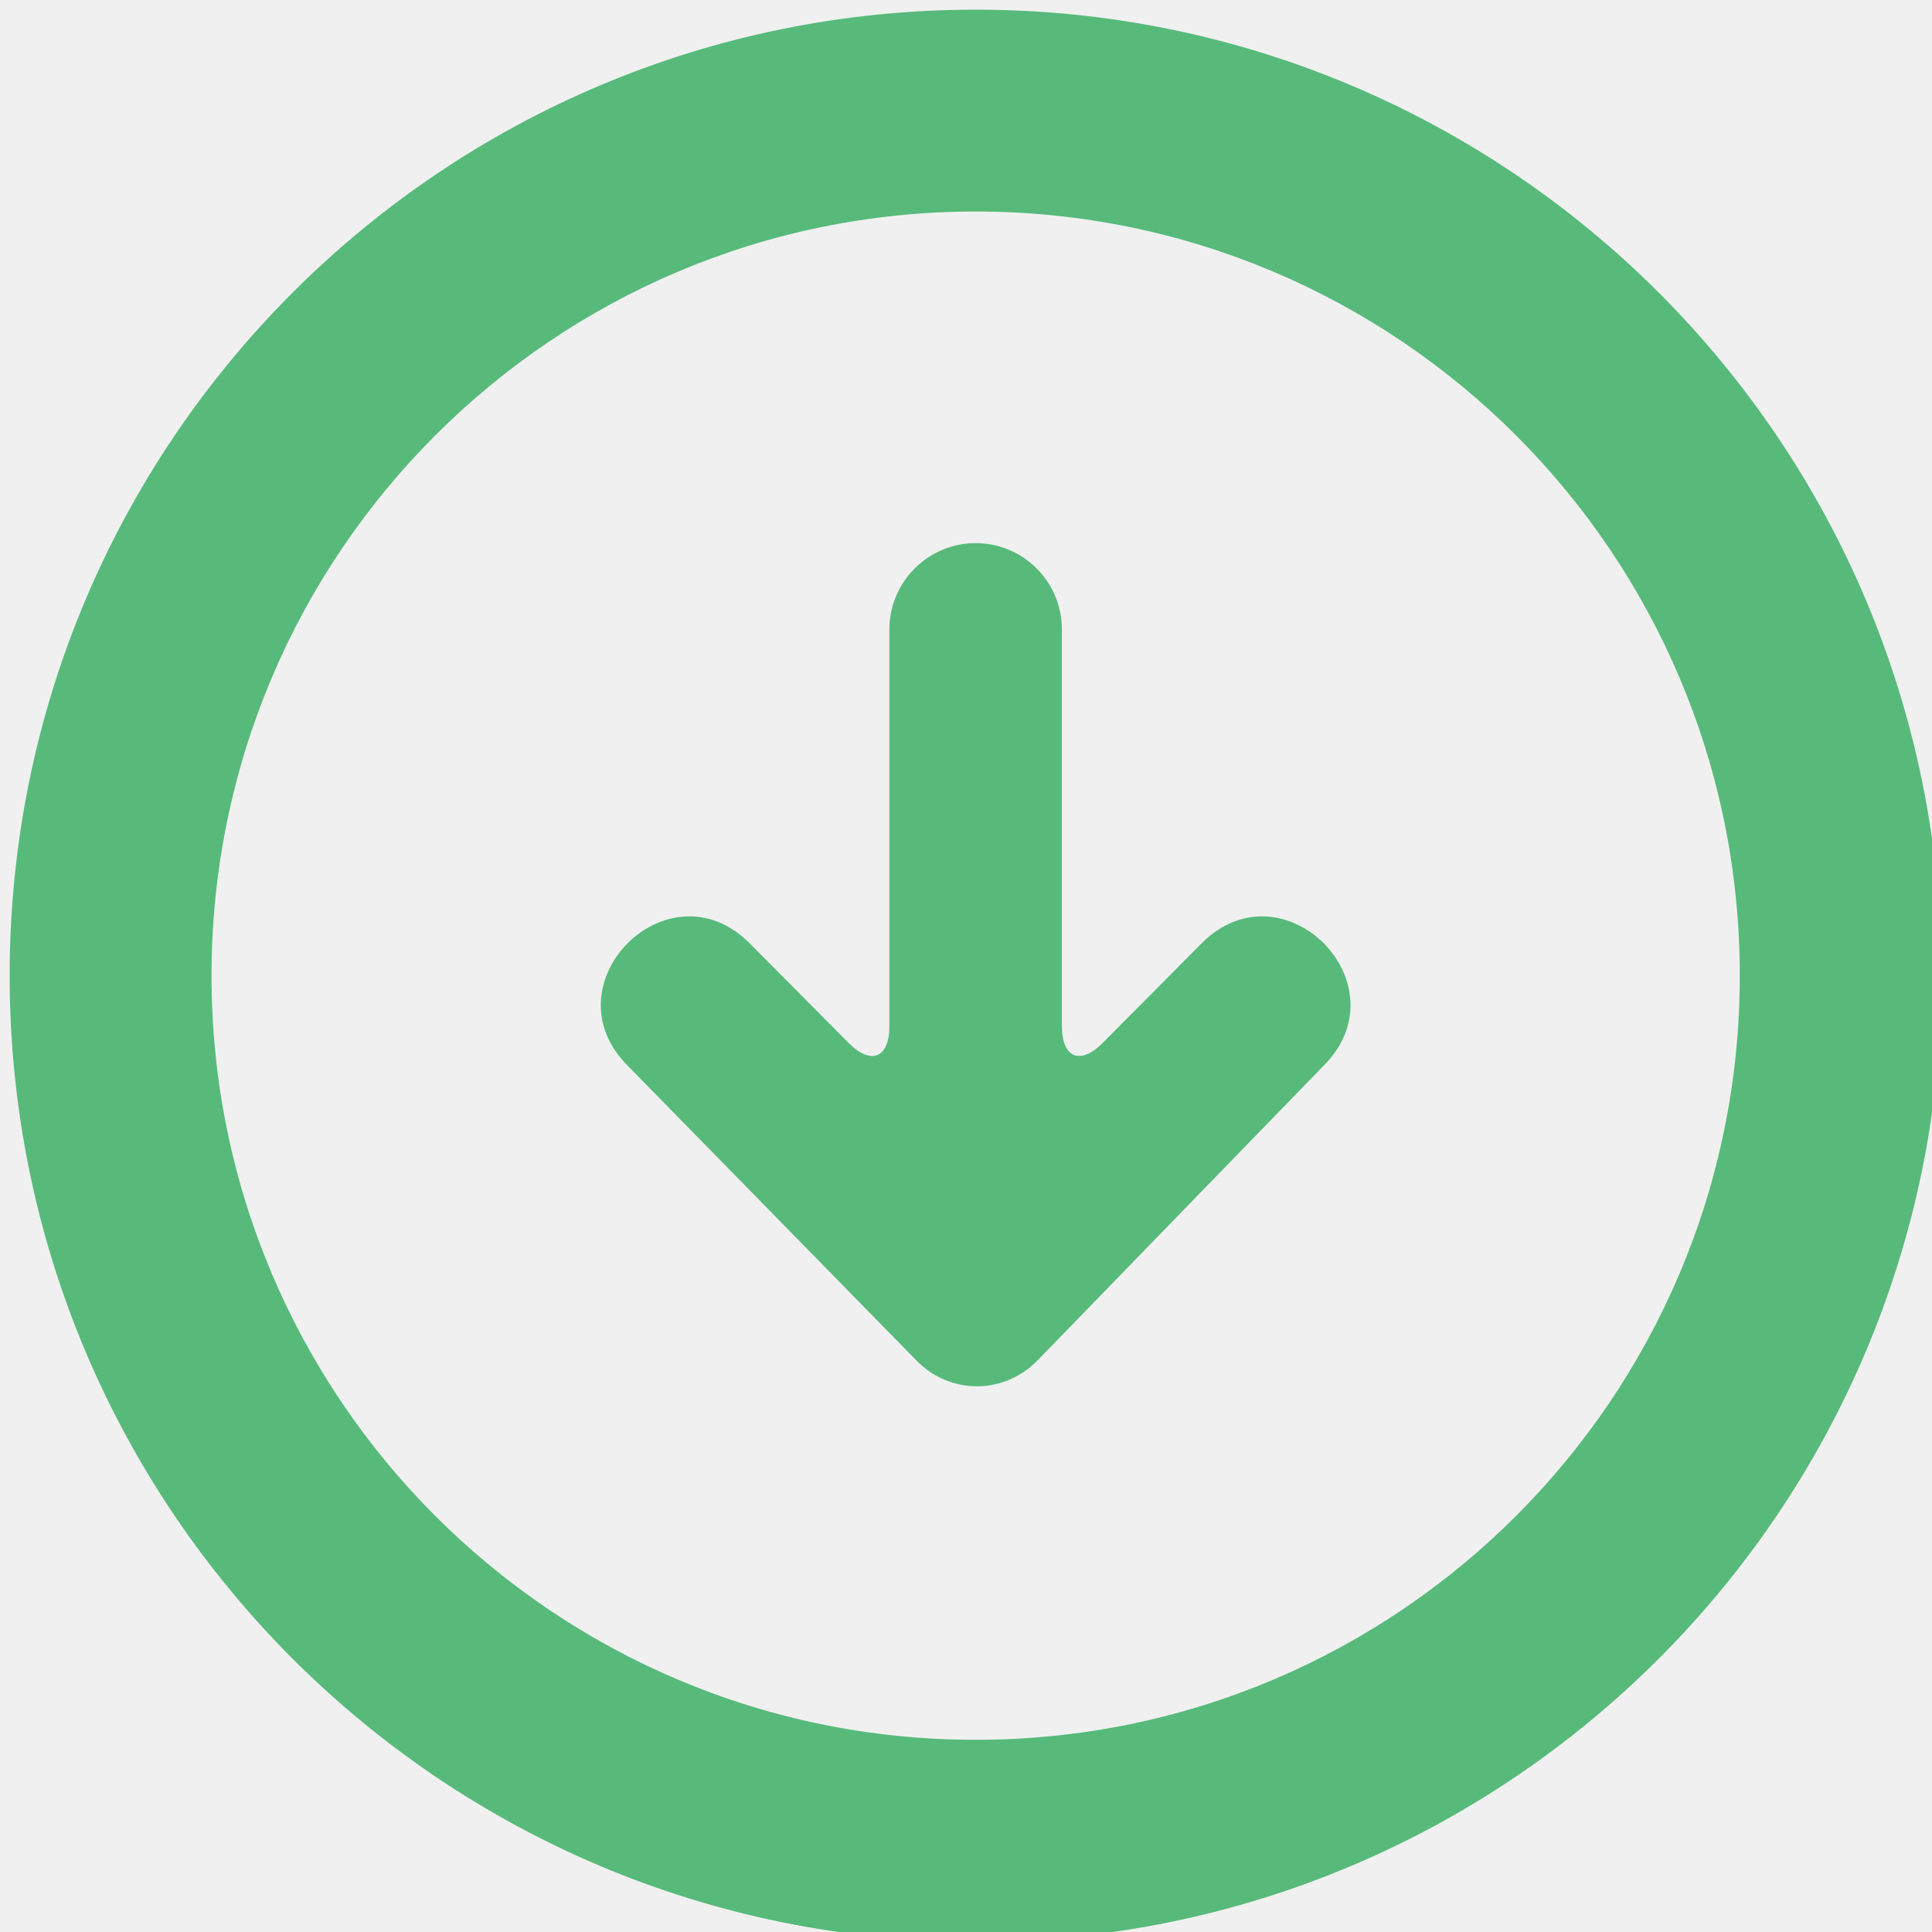
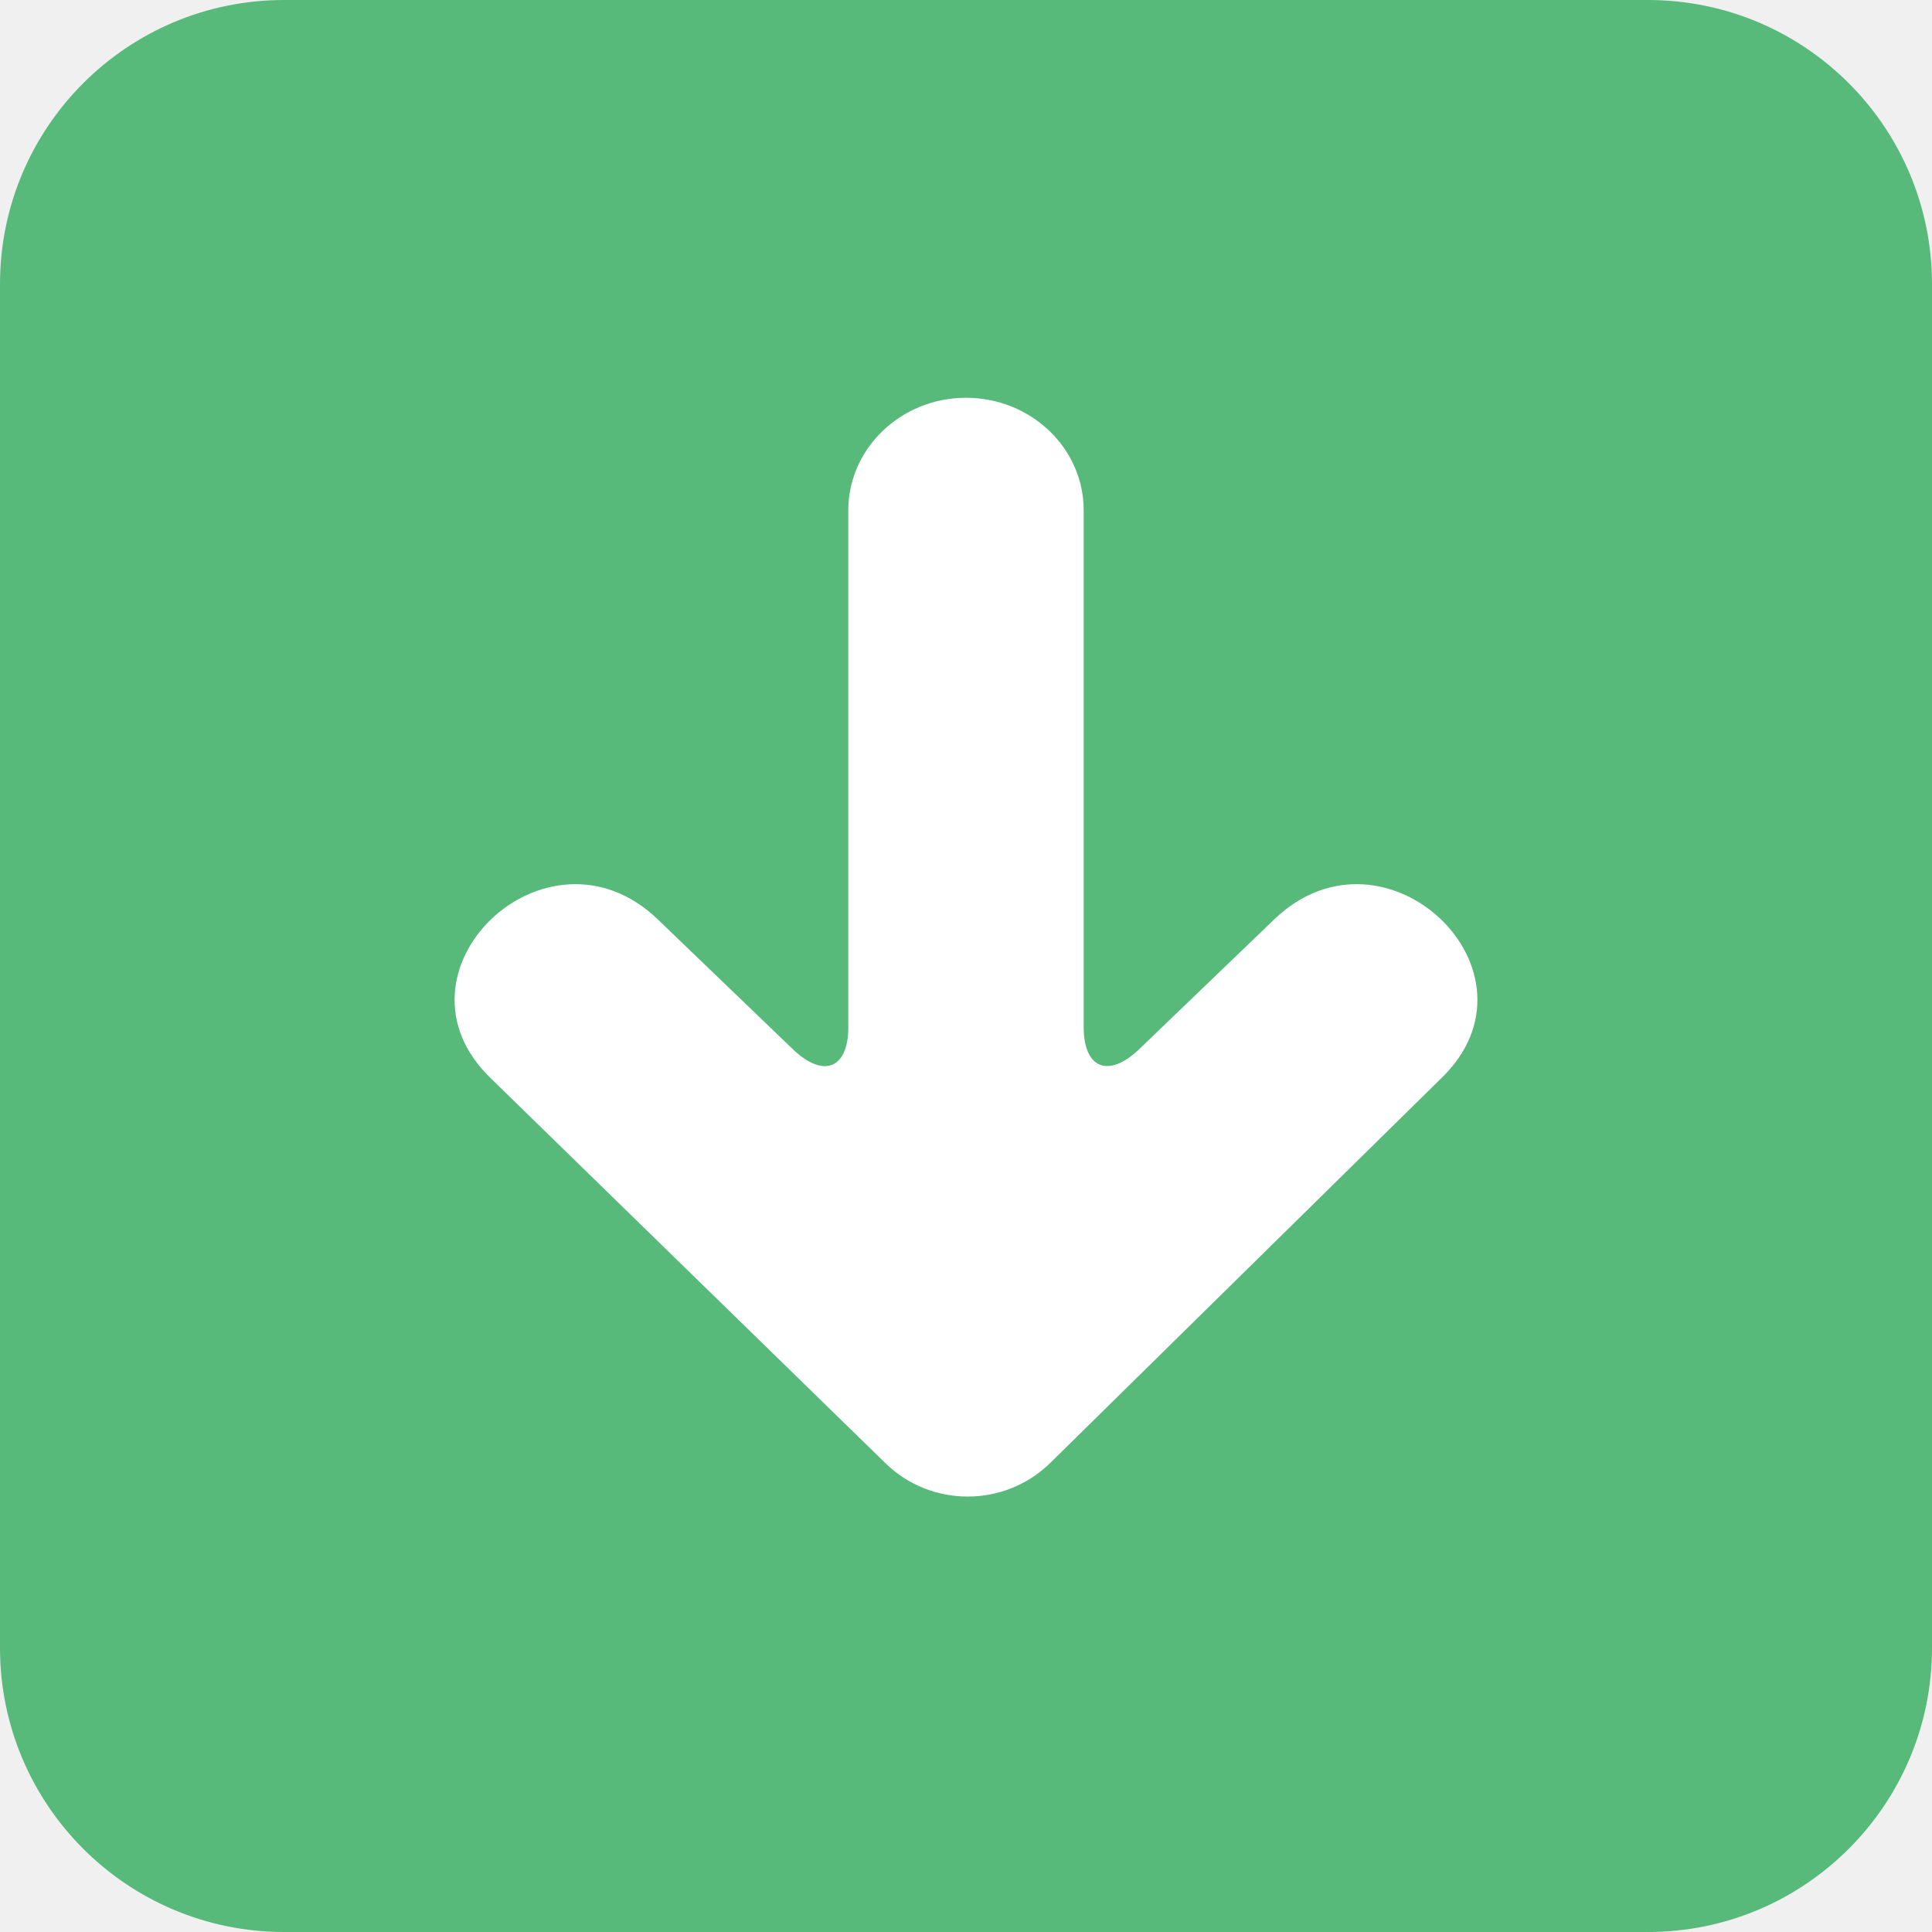
- <svg xmlns="http://www.w3.org/2000/svg" width="34px" height="34px" viewBox="0 0 100 100" version="1.1">
+ <svg xmlns="http://www.w3.org/2000/svg" width="34px" height="34px" viewBox="0 0 34 34" version="1.1">
  <g stroke="none" stroke-width="1" fill="none" fill-rule="evenodd">
-     <path id="Save" fill="#57BA7B" fill-rule="nonzero" d="M50.5,0.5 C78.114,0.5 100.5,22.886 100.5,50.5 C100.5,78.114 78.114,100.5 50.5,100.5 C22.886,100.5 0.5,78.114 0.5,50.5 C0.5,22.886 22.886,0.5 50.5,0.5 Z M47.449,70.433 L32.485,55.156 C28.276,50.935 34.589,44.602 38.8,48.823 L43.922,53.98 C45.089,55.154 46.034,54.764 46.034,53.11 L46.034,32.579 C46.034,30.125 48.033,28.112 50.499,28.112 C52.96,28.112 54.964,30.112 54.964,32.579 L54.964,53.11 C54.964,54.756 55.91,55.154 57.077,53.98 L62.2,48.823 C66.409,44.602 72.724,50.935 68.515,55.156 L53.704,70.412 C51.973,72.196 49.179,72.199 47.449,70.433 Z M50.5,10.948 C28.656,10.948 10.948,28.656 10.948,50.5 C10.948,72.344 28.656,90.052 50.5,90.052 C72.344,90.052 90.052,72.344 90.052,50.5 C90.052,28.656 72.344,10.948 50.5,10.948 Z" />
+     <g id="Save">
+       <rect fill="#57BA7B" x="0" y="0" width="34" height="34" rx="5" />
+       <path fill="#FFFFFF" fill-rule="nonzero" d="M15.585,25.752 L8.644,18.983 C6.692,17.112 9.62,14.306 11.573,16.177 L13.949,18.461 C14.49,18.982 14.929,18.809 14.929,18.076 L14.929,8.979 C14.929,7.892 15.856,7 17,7 C18.141,7 19.071,7.886 19.071,8.979 L19.071,18.076 C19.071,18.805 19.509,18.982 20.051,18.461 L22.427,16.177 C24.379,14.306 27.309,17.112 25.356,18.983 L18.486,25.742 C17.683,26.533 16.387,26.534 15.585,25.752 Z" />
+     </g>
  </g>
</svg>
